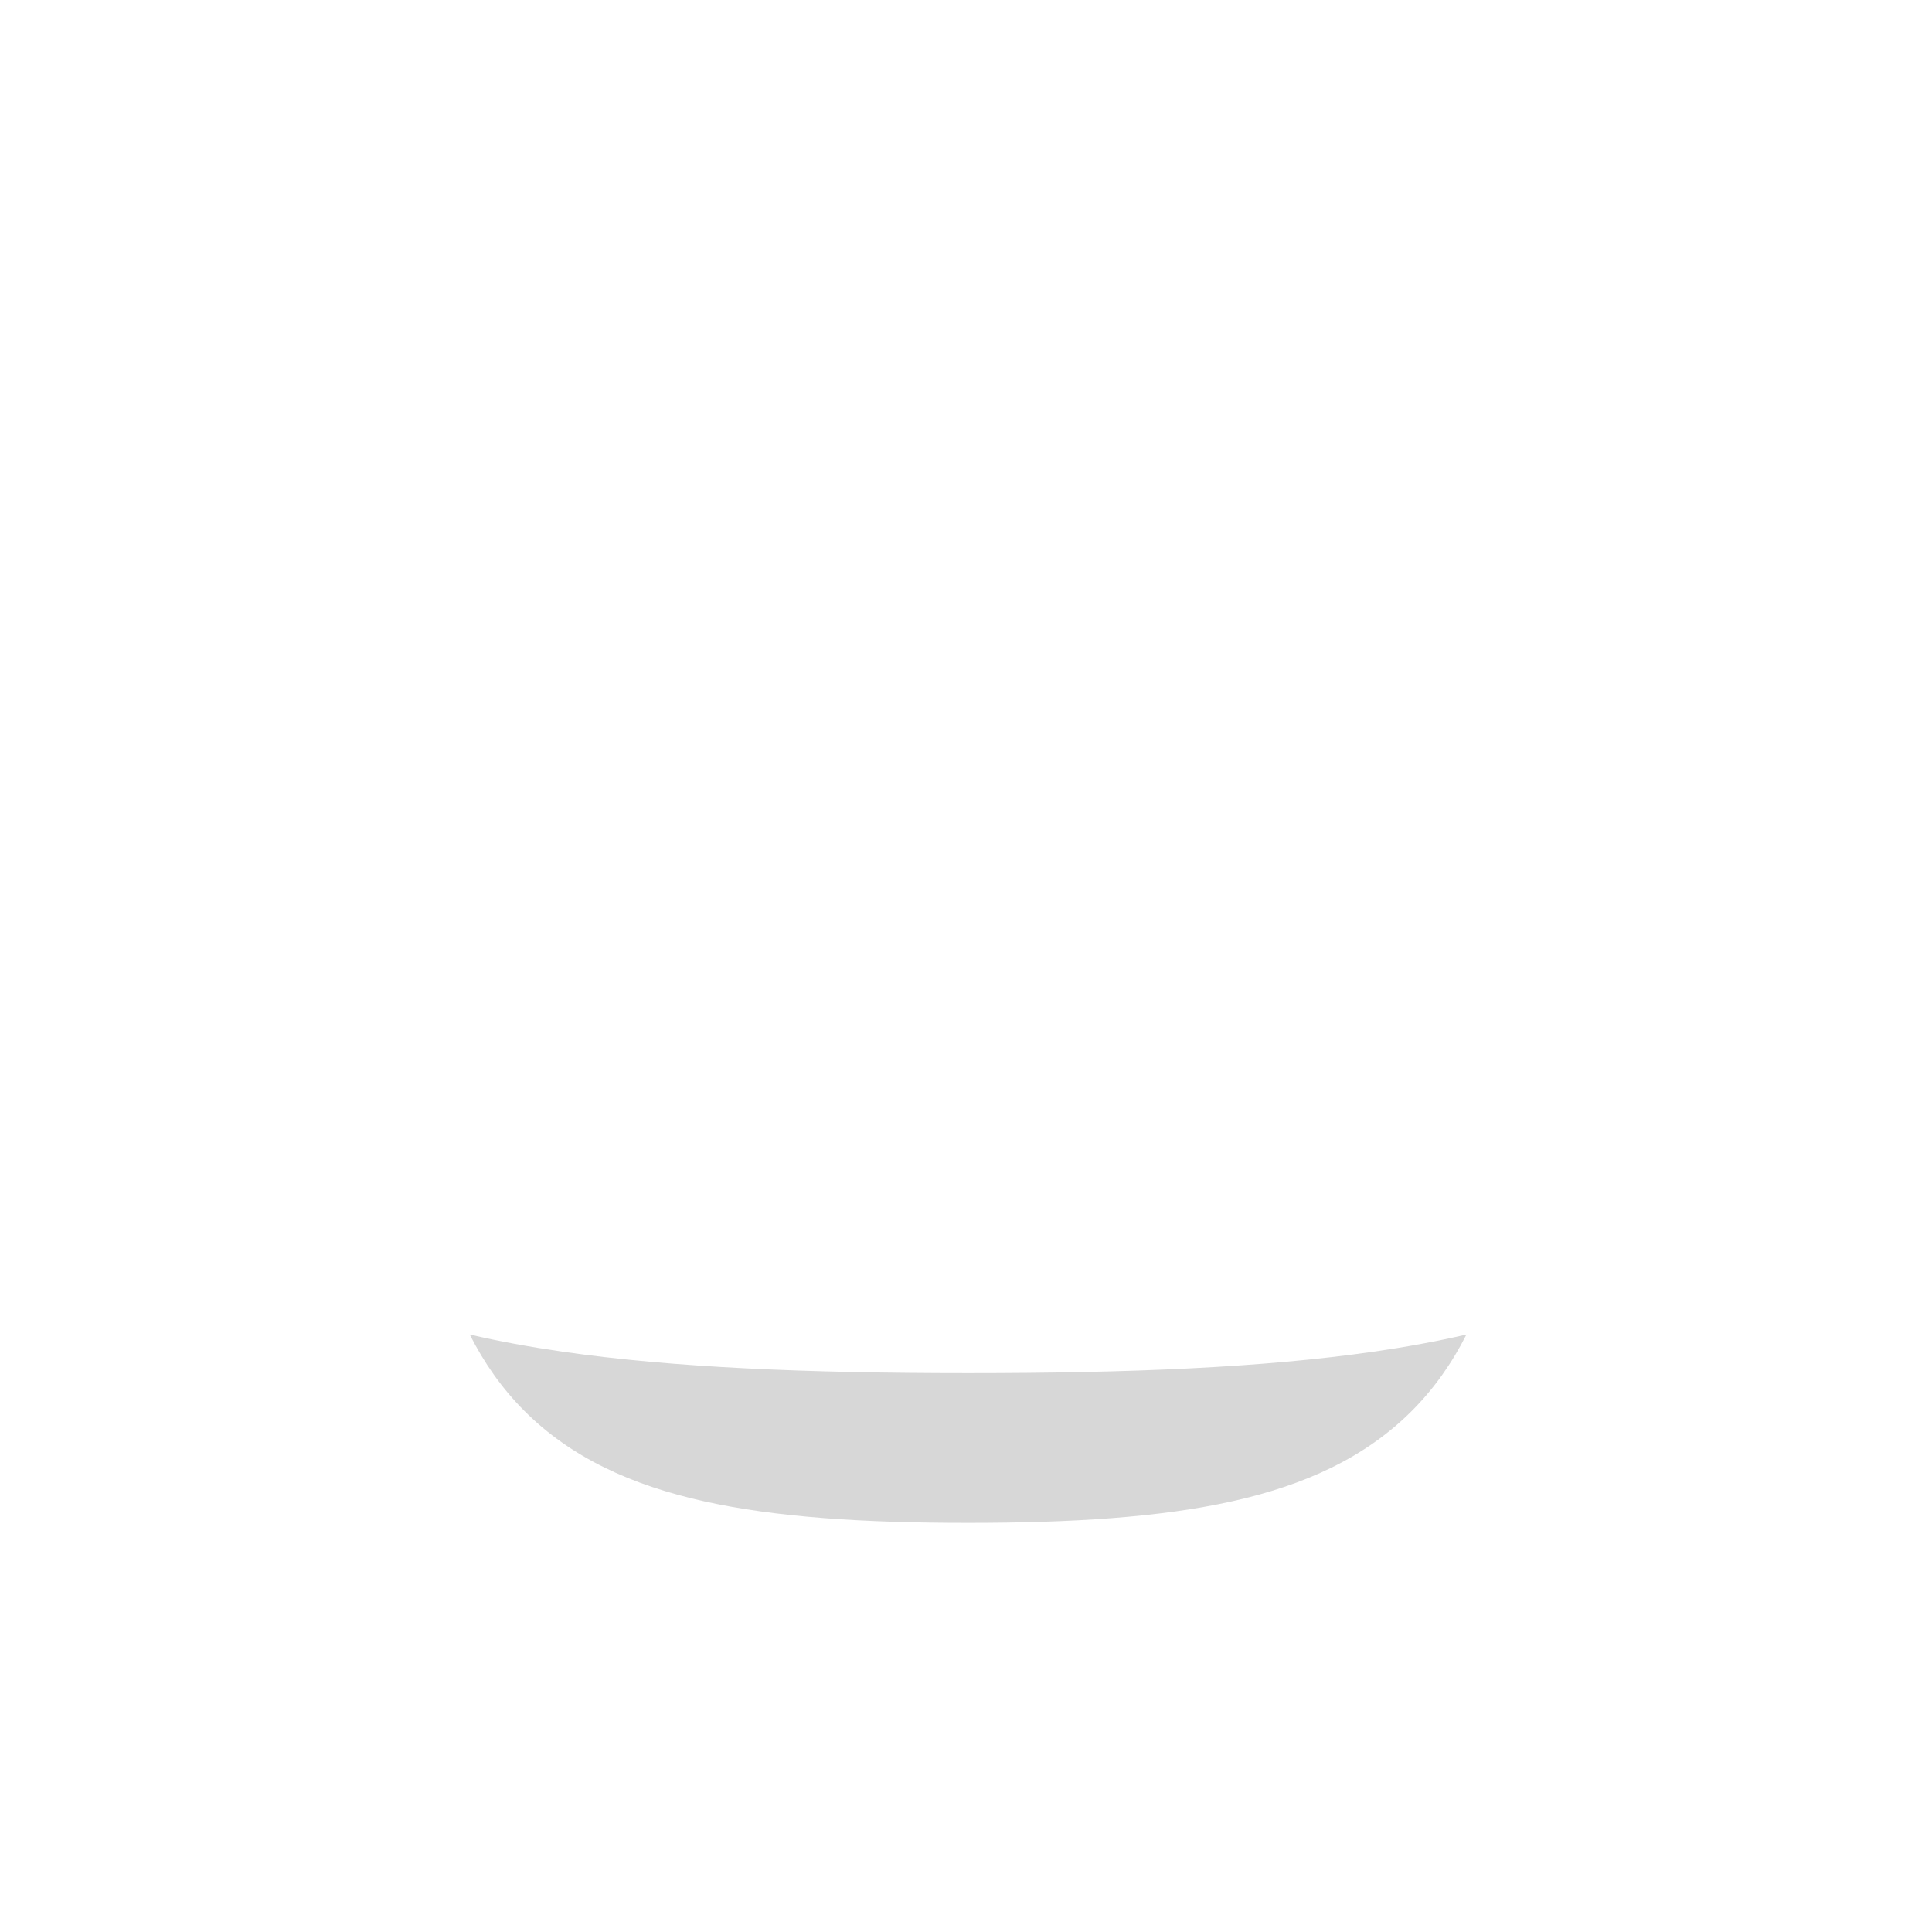
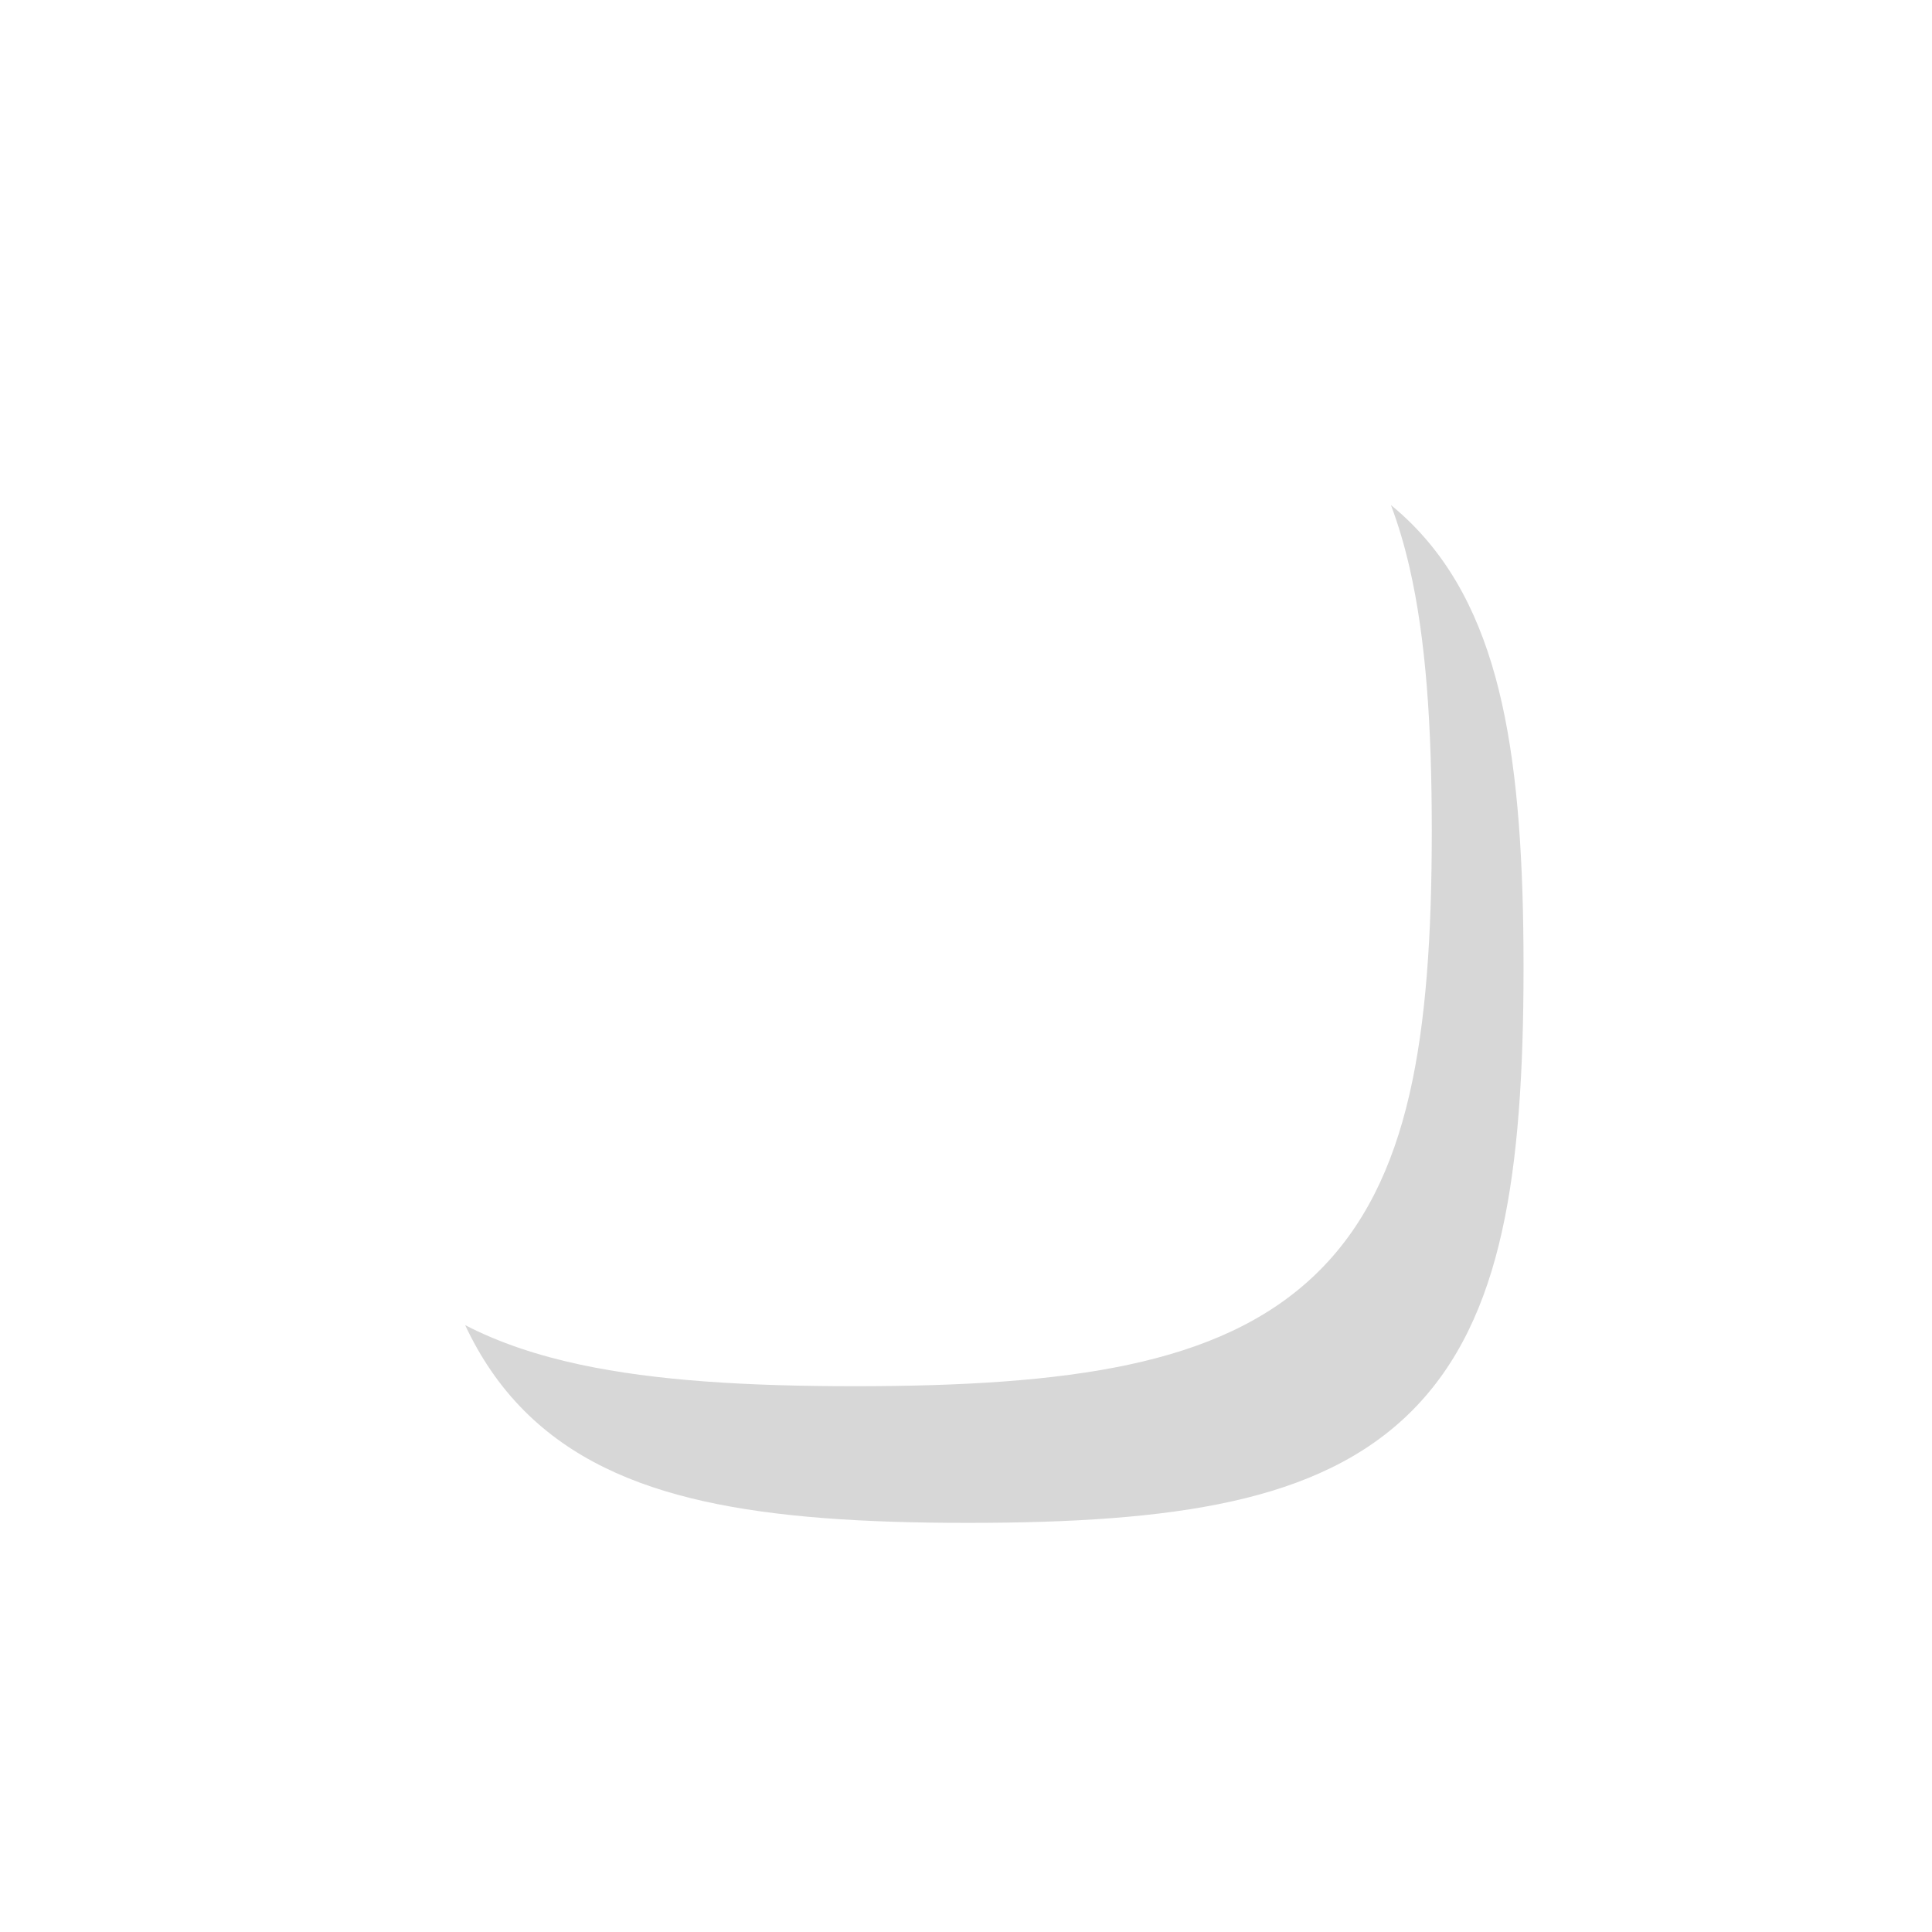
<svg xmlns="http://www.w3.org/2000/svg" width="400" height="400" viewBox="0 0 400 400" fill="none">
-   <path d="M97.254 276.3C103.288 277.7 109.66 278.868 116.36 279.836C139.348 283.155 167.235 284.296 200.435 284.296C233.634 284.296 261.521 283.155 284.508 279.836C291.208 278.868 297.581 277.701 303.614 276.301C300.623 282.221 296.904 287.514 292.278 292.14C282.646 301.772 270.125 307.487 255.059 310.836C240.124 314.155 222.005 315.296 200.435 315.296C178.864 315.296 160.746 314.155 145.811 310.836C130.745 307.487 118.223 301.772 108.591 292.14C103.965 287.514 100.245 282.22 97.254 276.3Z" fill="black" fill-opacity="0.16" />
+   <path d="M287.979 104.568C289.469 105.787 290.904 107.078 292.277 108.452C301.91 118.084 307.625 130.606 310.974 145.672C314.293 160.607 315.434 178.725 315.434 200.296C315.434 221.866 314.293 239.985 310.974 254.92C307.625 269.986 301.91 282.507 292.277 292.14C282.645 301.772 270.124 307.487 255.058 310.836C240.123 314.155 222.004 315.296 200.434 315.296C178.863 315.296 160.745 314.155 145.81 310.836C130.744 307.487 118.222 301.772 108.59 292.14C103.463 287.013 99.446 281.067 96.305 274.354C103.38 278.018 111.357 280.654 120.173 282.54C135.692 285.859 154.52 287 176.935 287C199.349 287 218.177 285.859 233.696 282.54C249.352 279.191 262.363 273.476 272.372 263.844C282.381 254.211 288.321 241.69 291.801 226.624C295.25 211.689 296.435 193.571 296.435 172C296.435 150.43 295.25 132.311 291.801 117.376C290.761 112.876 289.499 108.605 287.979 104.568Z" fill="black" fill-opacity="0.16" />
</svg>
